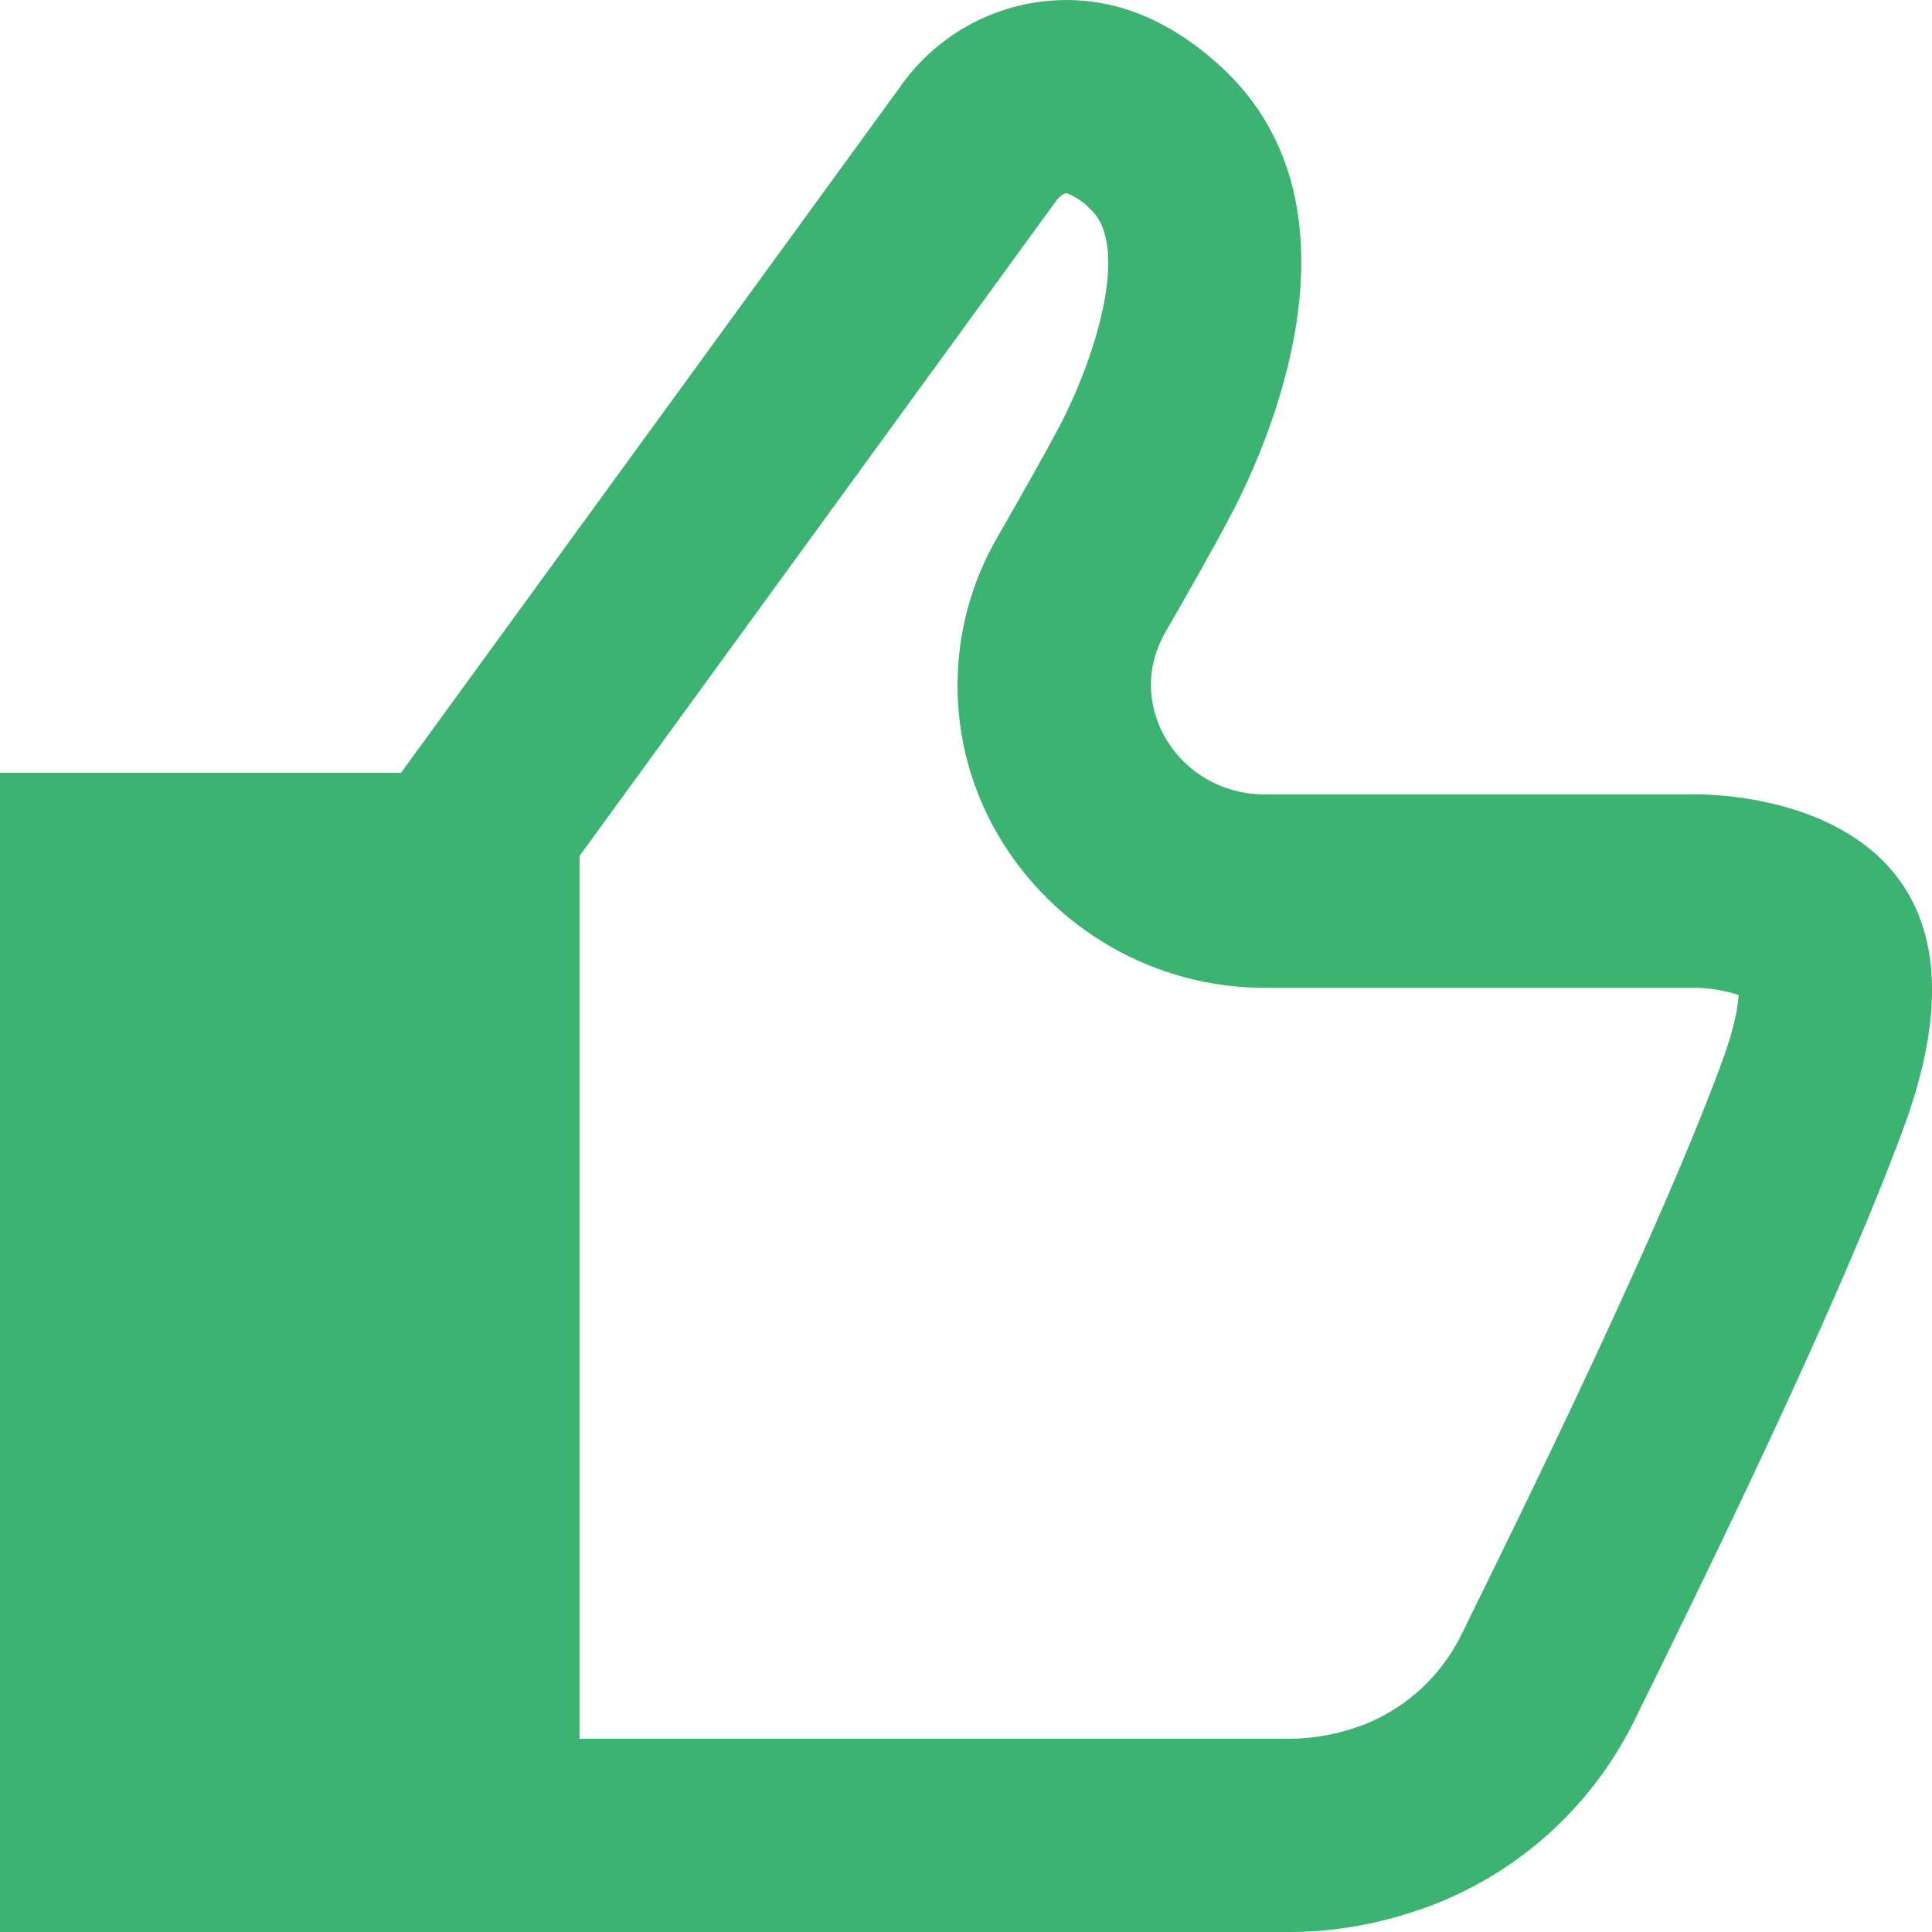
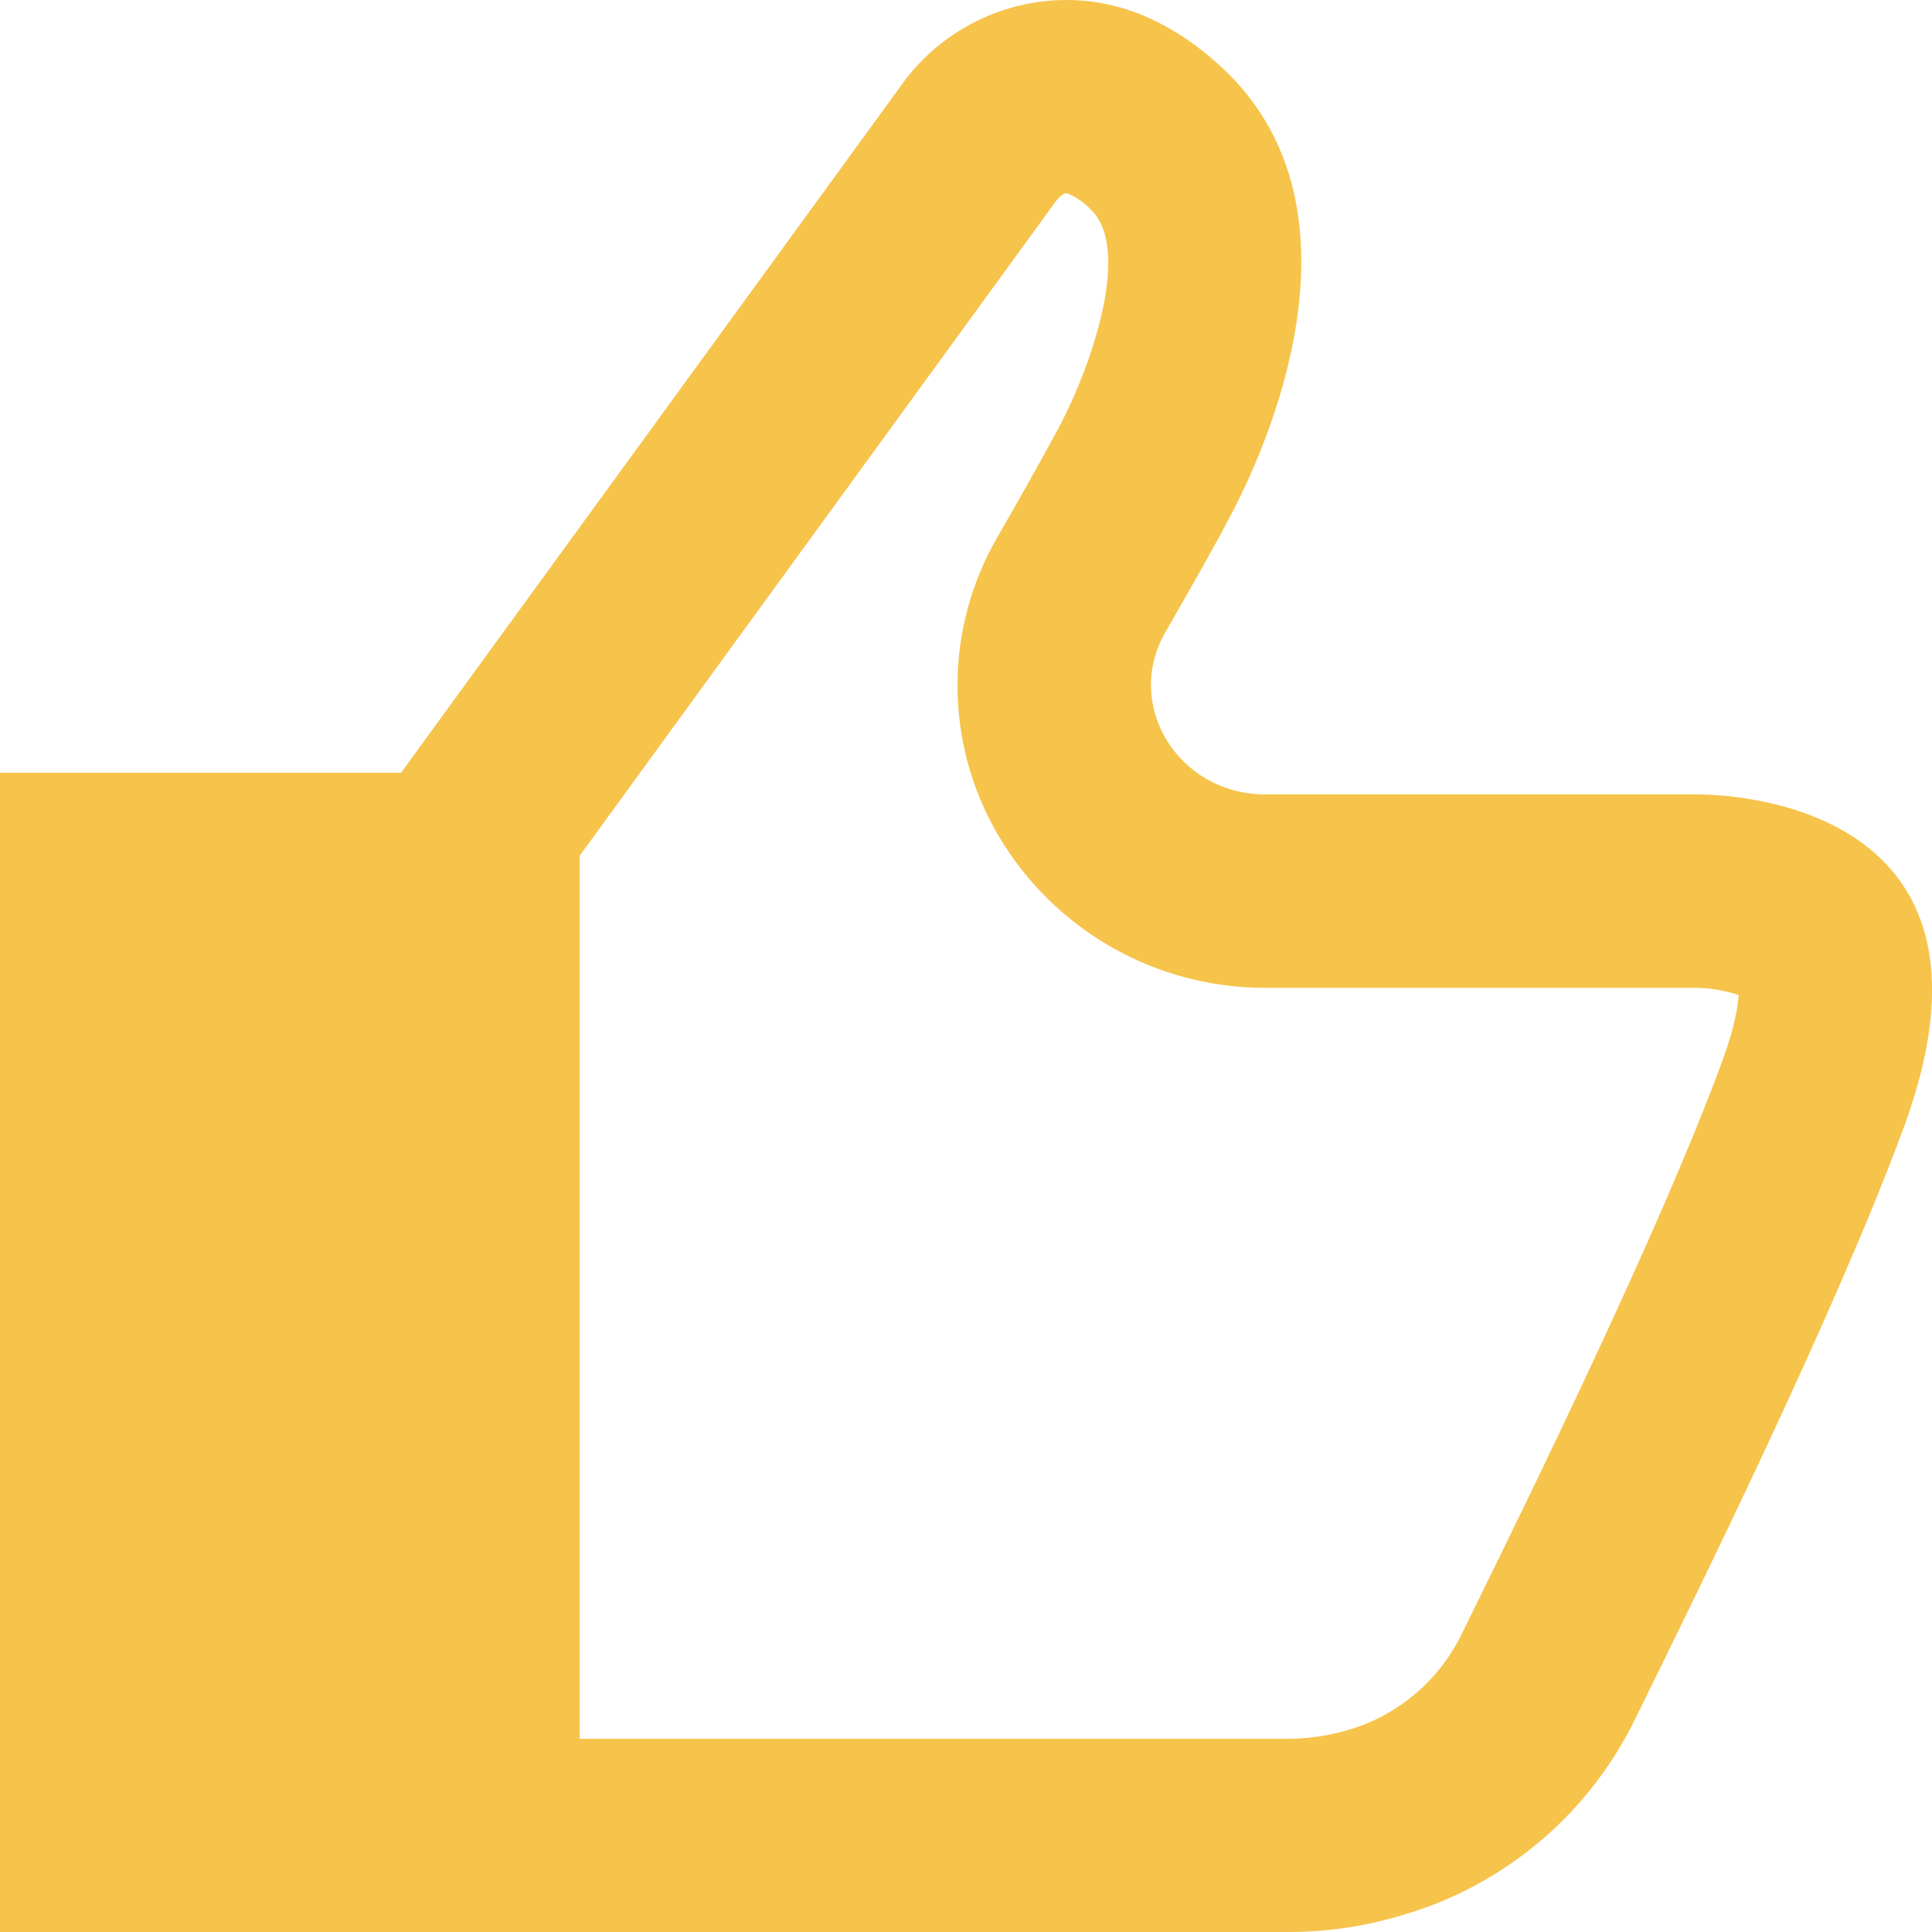
<svg xmlns="http://www.w3.org/2000/svg" width="10" height="10" viewBox="0 0 10 10">
  <g data-name="패스 410" style="stroke-linecap:round;stroke-linejoin:round;fill:none">
    <path d="M25.777 7.112H23.55a.567.567 0 0 1-.519-.838c.13-.226.256-.448.334-.6.265-.5.7-1.64-.04-2.327a1.069 1.069 0 0 0-1.672.107L19 7.1V13h4.672a2.106 2.106 0 0 0 .741-.138 1.945 1.945 0 0 0 1.055-.974c.3-.61 1.039-2.106 1.387-3.056.645-1.764-1.078-1.72-1.078-1.72z" style="stroke:none" transform="translate(-17 -3)" />
-     <path d="m22.522 4-.013.002a.14.14 0 0 0-.047.044L20 7.43v4.57h3.672a1.1 1.1 0 0 0 .392-.075.952.952 0 0 0 .507-.478l.021-.043c.3-.61 1.002-2.037 1.324-2.916.063-.172.08-.28.083-.338a.777.777 0 0 0-.205-.037H23.55a1.6 1.6 0 0 1-1.384-.791 1.531 1.531 0 0 1-.001-1.546c.144-.25.253-.446.317-.566.175-.331.375-.929.163-1.126A.336.336 0 0 0 22.522 4m0-1c.239 0 .517.085.803.35.74.687.305 1.828.04 2.327-.078.149-.204.371-.334.597-.216.377.069.838.519.838h2.227s1.725-.044 1.078 1.72c-.348.95-1.087 2.446-1.387 3.056a1.945 1.945 0 0 1-1.055.973c-.209.078-.455.139-.74.139H19V7.104l2.653-3.646A1.053 1.053 0 0 1 22.521 3z" style="fill:#3cb371;stroke:none" transform="translate(-17 -3)" />
+     <path d="m22.522 4-.013.002a.14.14 0 0 0-.047.044L20 7.43v4.57h3.672a1.1 1.1 0 0 0 .392-.075.952.952 0 0 0 .507-.478l.021-.043c.3-.61 1.002-2.037 1.324-2.916.063-.172.08-.28.083-.338a.777.777 0 0 0-.205-.037H23.55a1.6 1.6 0 0 1-1.384-.791 1.531 1.531 0 0 1-.001-1.546c.144-.25.253-.446.317-.566.175-.331.375-.929.163-1.126A.336.336 0 0 0 22.522 4m0-1c.239 0 .517.085.803.35.74.687.305 1.828.04 2.327-.078.149-.204.371-.334.597-.216.377.069.838.519.838h2.227s1.725-.044 1.078 1.72c-.348.95-1.087 2.446-1.387 3.056a1.945 1.945 0 0 1-1.055.973c-.209.078-.455.139-.74.139H19V7.104l2.653-3.646A1.053 1.053 0 0 1 22.521 3z" style="fill:#f6c34b;stroke:none" transform="translate(-17 -3)" />
  </g>
-   <g data-name="사각형 1533" style="fill:#3cb371;stroke:#3cb371;stroke-linecap:round;stroke-linejoin:round">
+   <g data-name="사각형 1533" style="fill:#f6c34b;stroke:#f6c34b;stroke-linecap:round;stroke-linejoin:round">
    <path style="stroke:none" d="M0 0h3v6H0z" transform="translate(0 4)" />
    <path style="fill:none" d="M.5.5h2v5h-2z" transform="translate(0 4)" />
  </g>
</svg>
